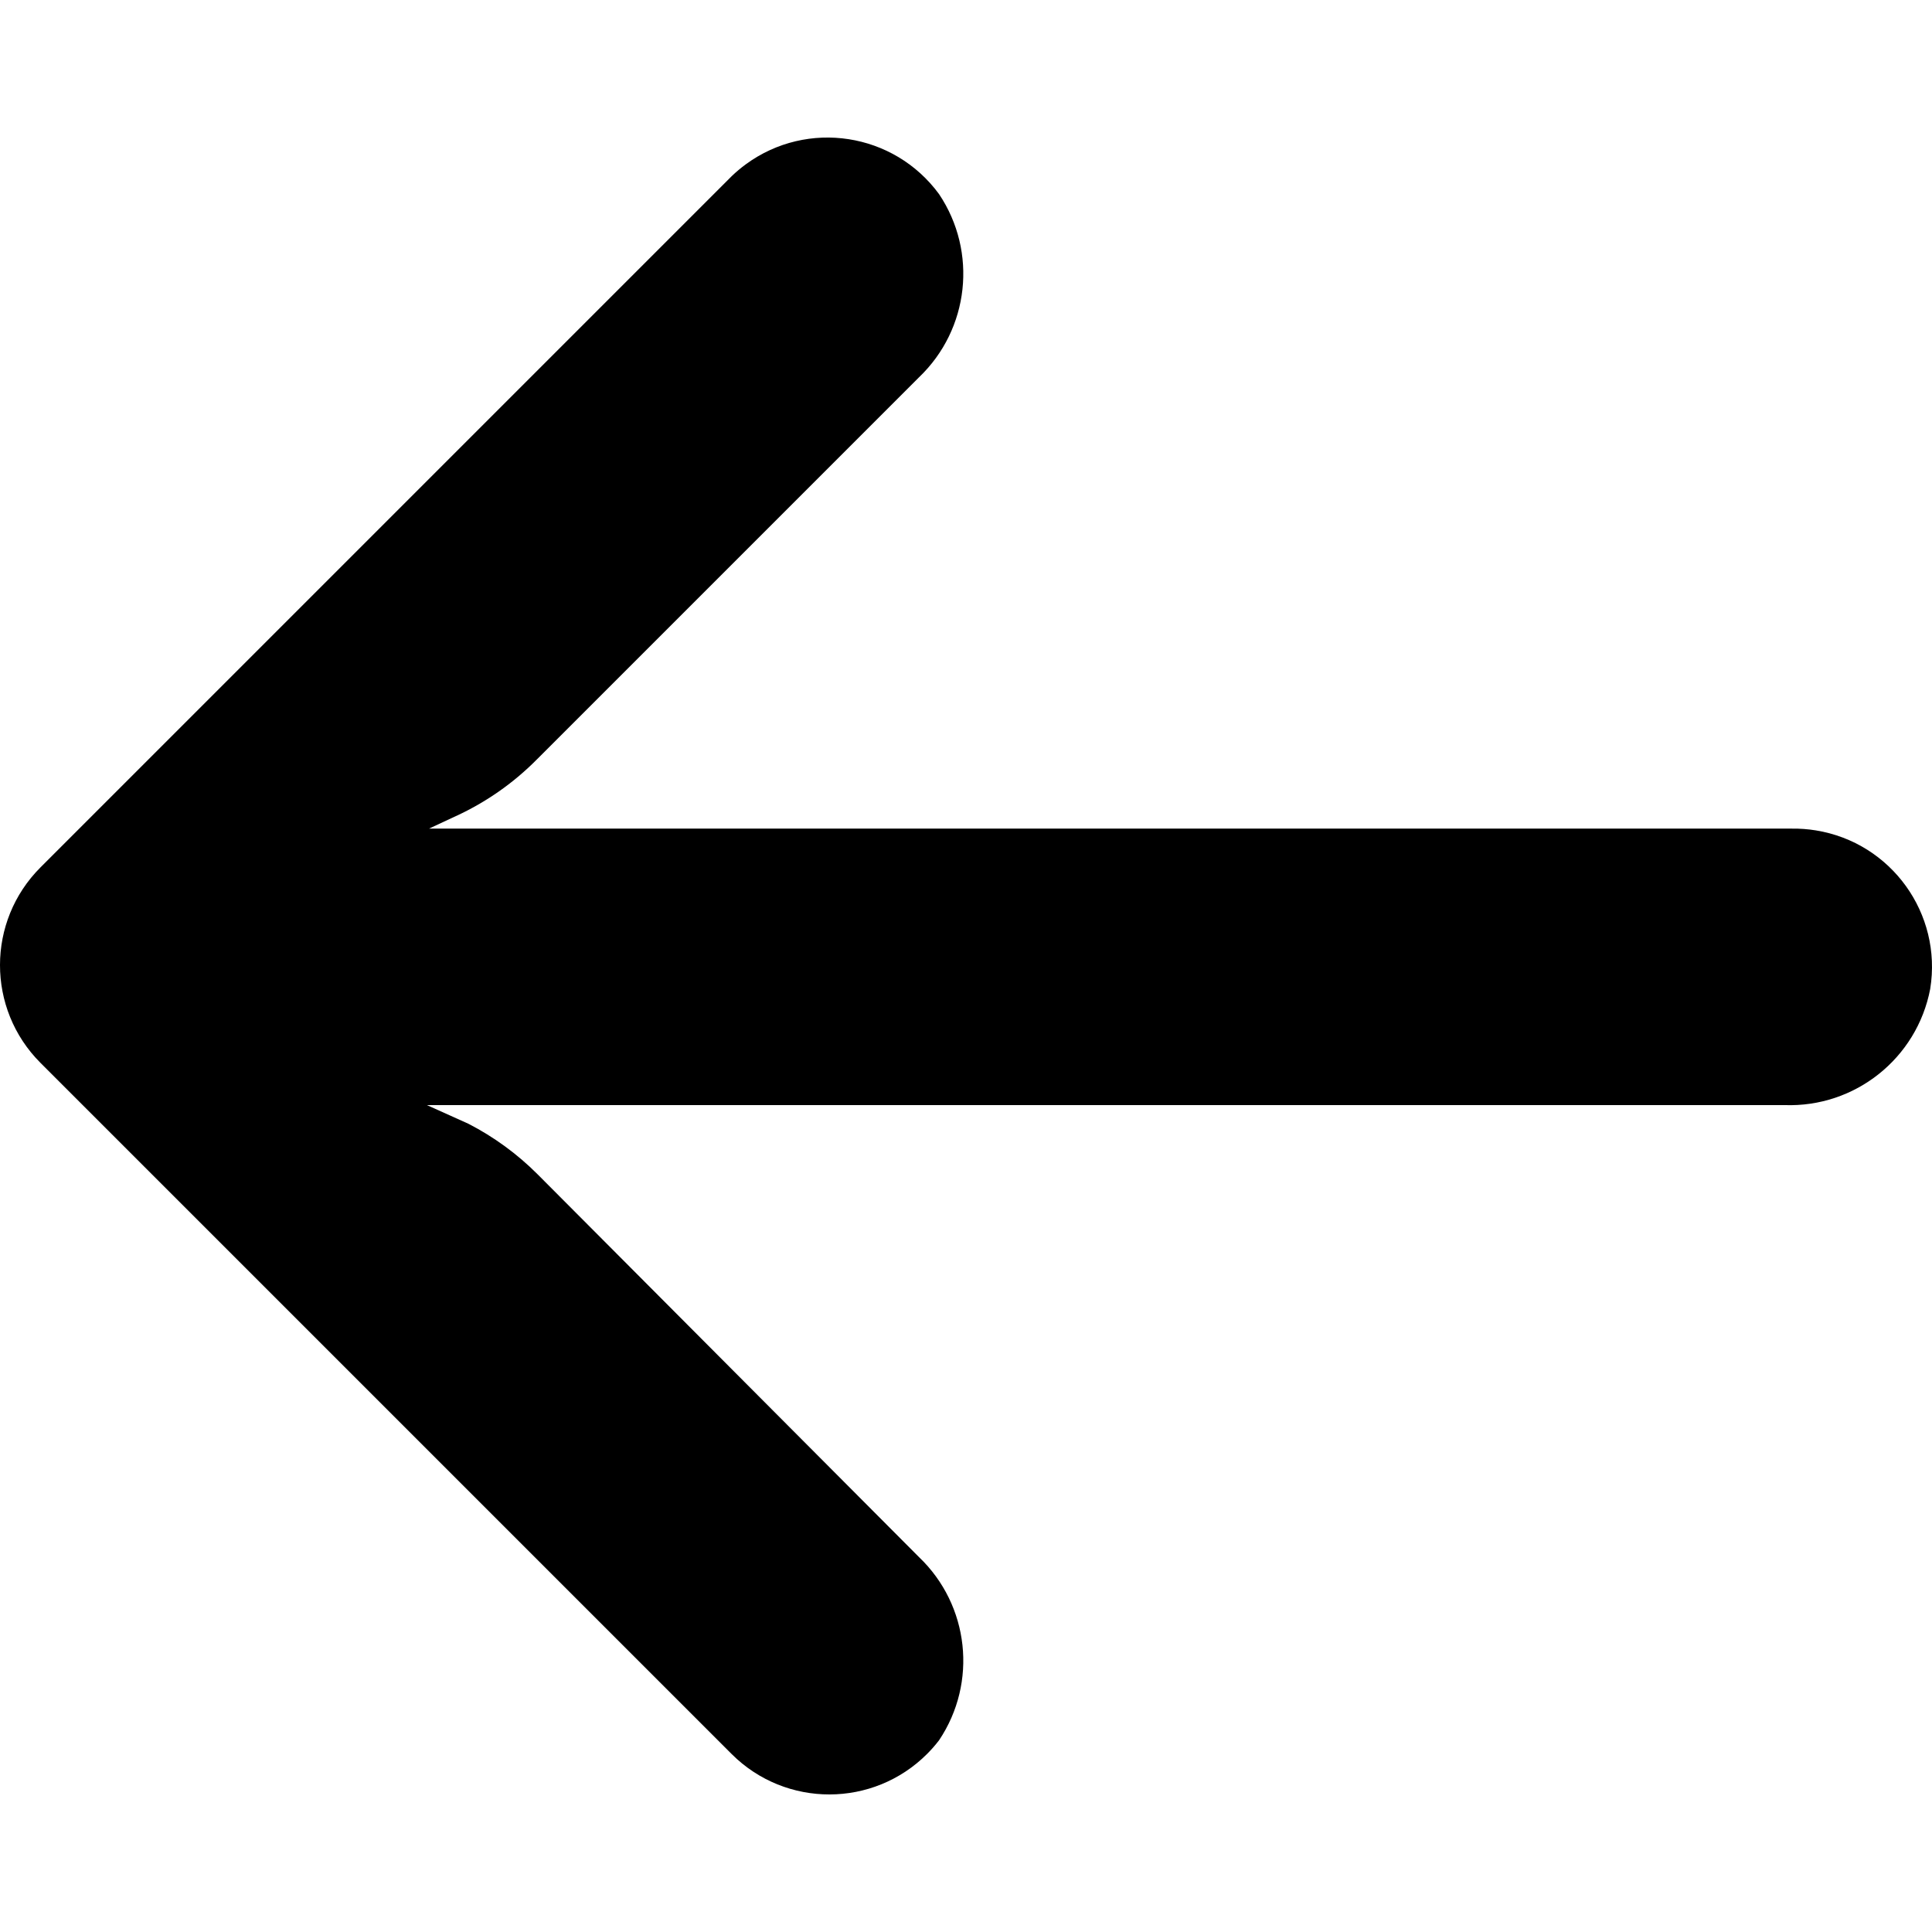
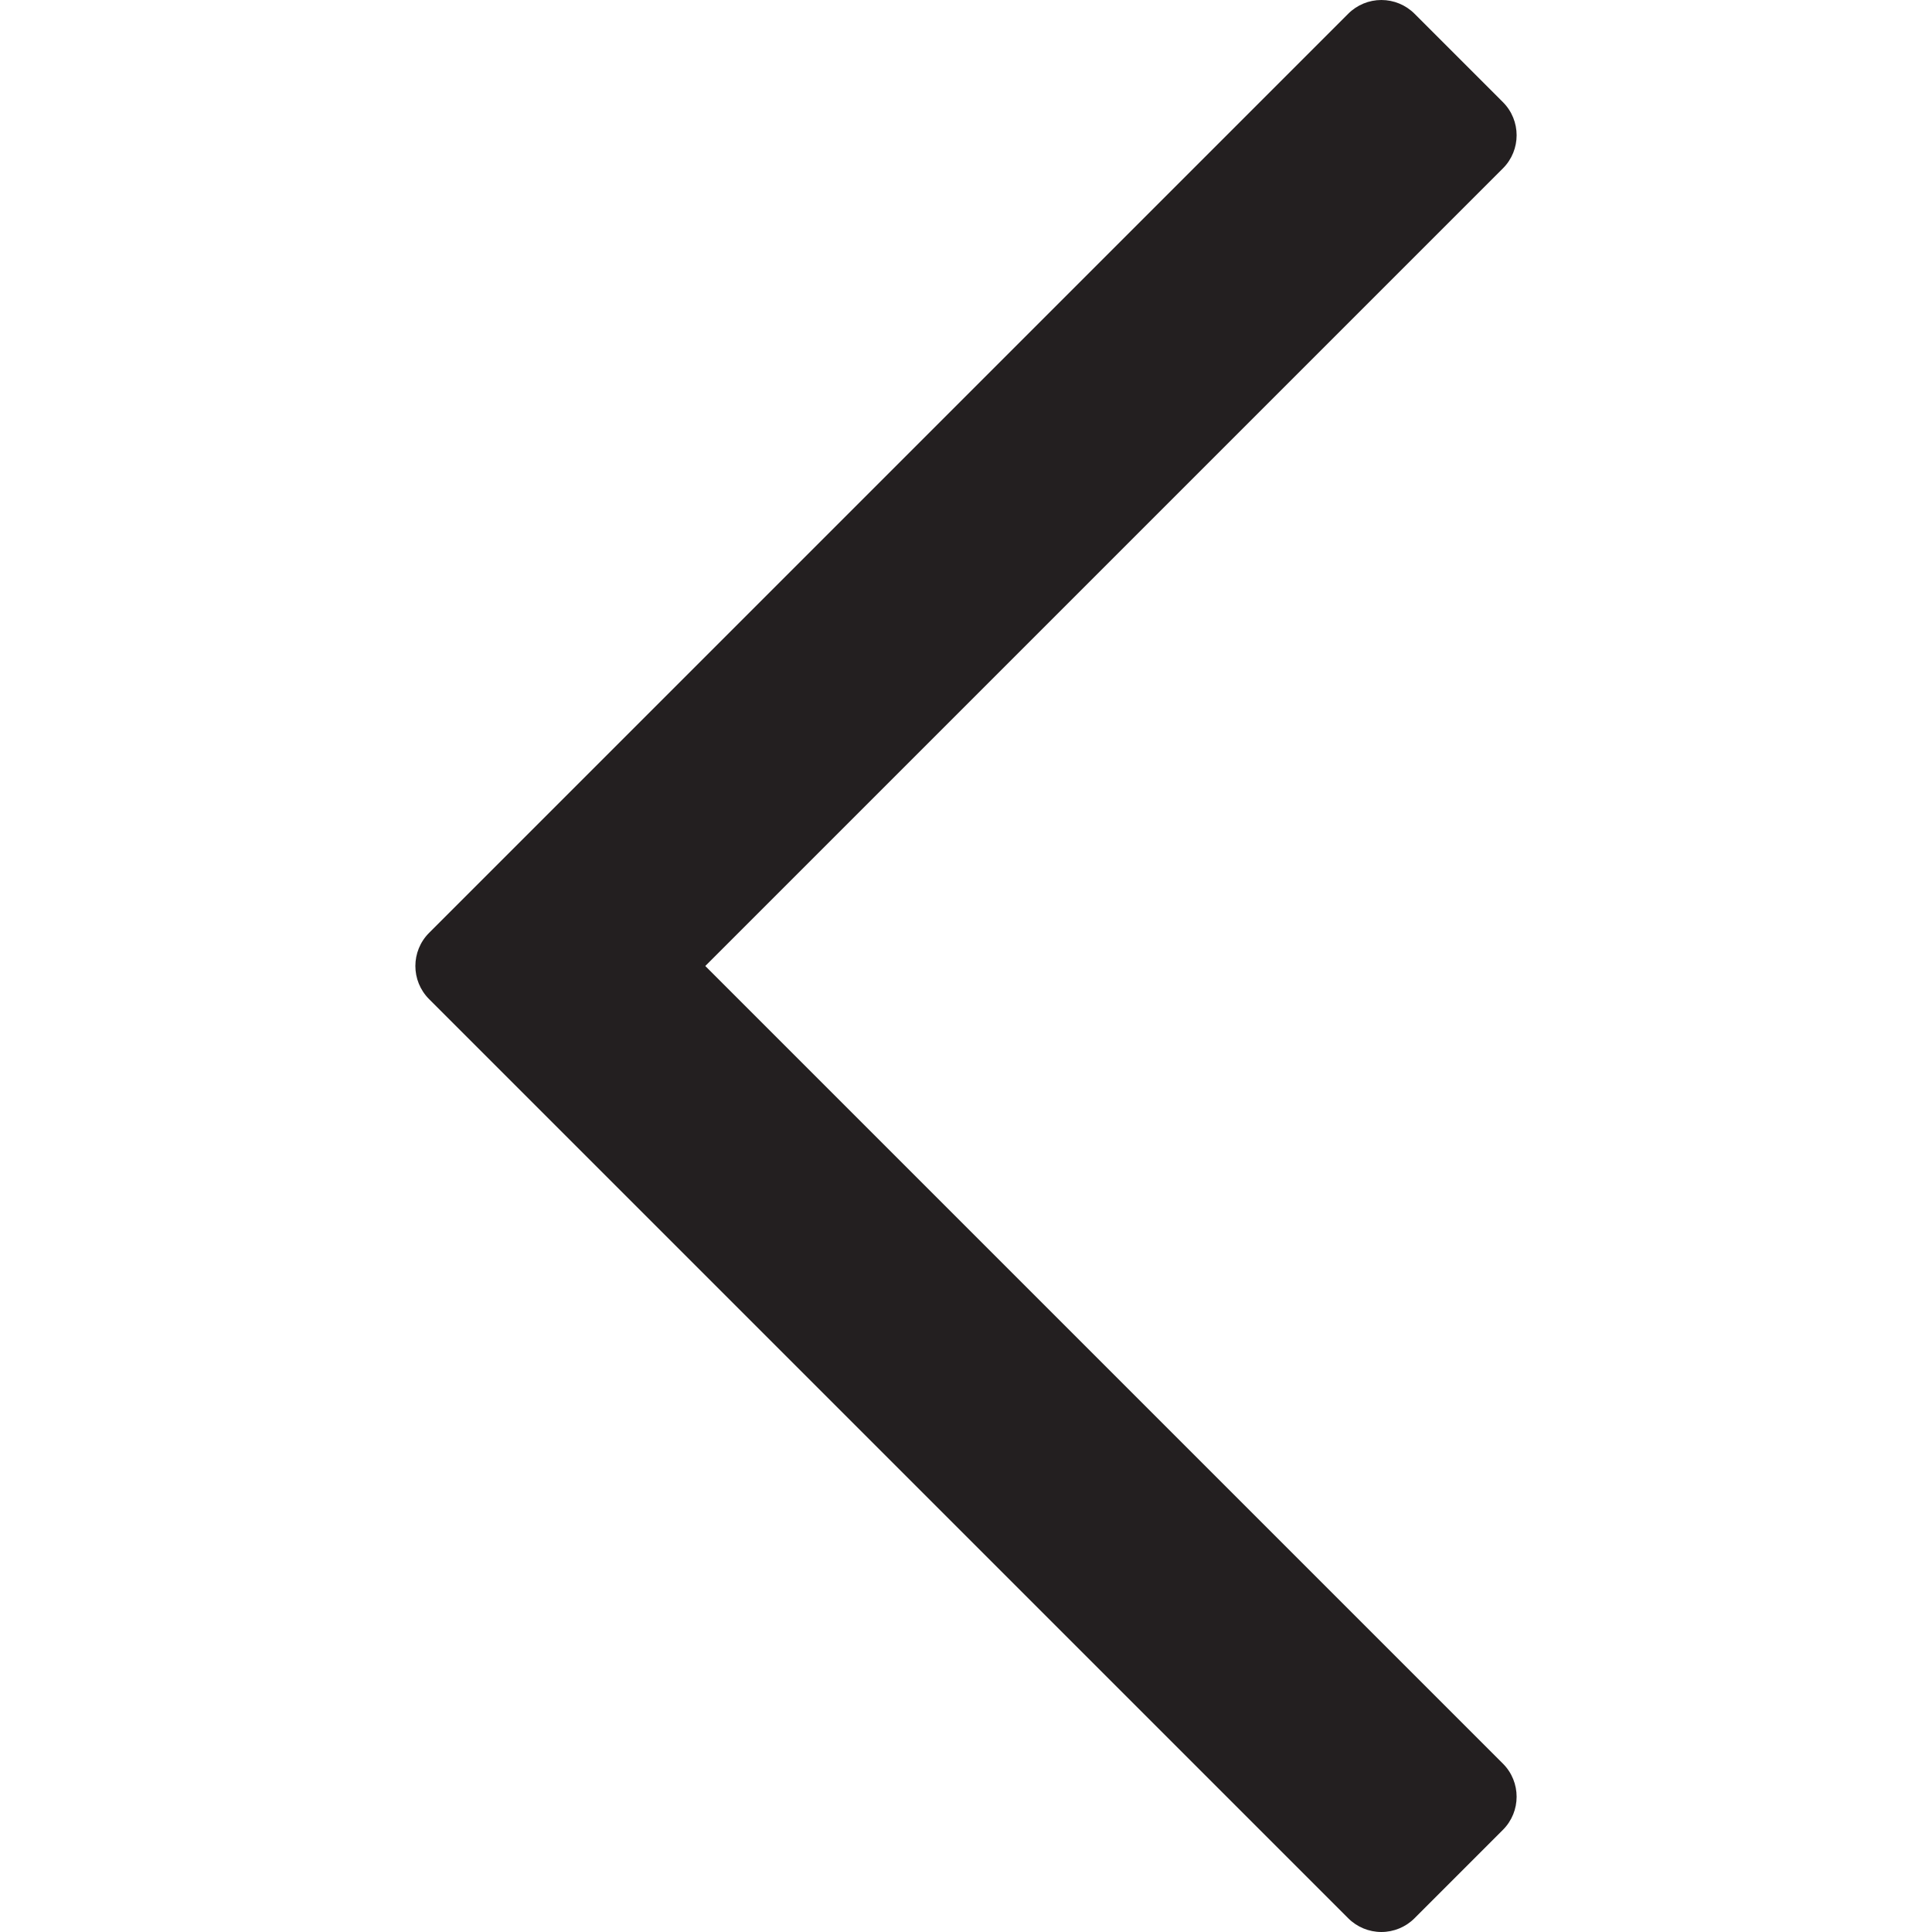
- <svg xmlns="http://www.w3.org/2000/svg" version="1.1" id="Capa_1" x="0px" y="0px" viewBox="0 0 447.243 447.243" style="enable-background:new 0 0 447.243 447.243;" xml:space="preserve">
-   <g>
-     <g>
-       <path d="M420.361,192.229c-1.83-0.297-3.682-0.434-5.535-0.41H99.305l6.88-3.2c6.725-3.183,12.843-7.515,18.08-12.8l88.48-88.48    c11.653-11.124,13.611-29.019,4.64-42.4c-10.441-14.259-30.464-17.355-44.724-6.914c-1.152,0.844-2.247,1.764-3.276,2.754    l-160,160C-3.119,213.269-3.13,233.53,9.36,246.034c0.008,0.008,0.017,0.017,0.025,0.025l160,160    c12.514,12.479,32.775,12.451,45.255-0.063c0.982-0.985,1.899-2.033,2.745-3.137c8.971-13.381,7.013-31.276-4.64-42.4    l-88.32-88.64c-4.695-4.7-10.093-8.641-16-11.68l-9.6-4.32h314.24c16.347,0.607,30.689-10.812,33.76-26.88    C449.654,211.494,437.806,195.059,420.361,192.229z" />
-     </g>
-   </g>
+ <svg xmlns="http://www.w3.org/2000/svg" version="1.1" id="Capa_1" x="0px" y="0px" viewBox="0 0 309.143 309.143" style="enable-background:new 0 0 309.143 309.143;" xml:space="preserve">
+   <path style="fill:#231F20;" d="M112.855,154.571L240.481,26.946c2.929-2.929,2.929-7.678,0-10.606L226.339,2.197  C224.933,0.79,223.025,0,221.036,0c-1.989,0-3.897,0.79-5.303,2.197L68.661,149.268c-2.929,2.929-2.929,7.678,0,10.606  l147.071,147.071c1.406,1.407,3.314,2.197,5.303,2.197c1.989,0,3.897-0.79,5.303-2.197l14.142-14.143  c2.929-2.929,2.929-7.678,0-10.606L112.855,154.571z" />
  <g>
</g>
  <g>
</g>
  <g>
</g>
  <g>
</g>
  <g>
</g>
  <g>
</g>
  <g>
</g>
  <g>
</g>
  <g>
</g>
  <g>
</g>
  <g>
</g>
  <g>
</g>
  <g>
</g>
  <g>
</g>
  <g>
</g>
</svg>
